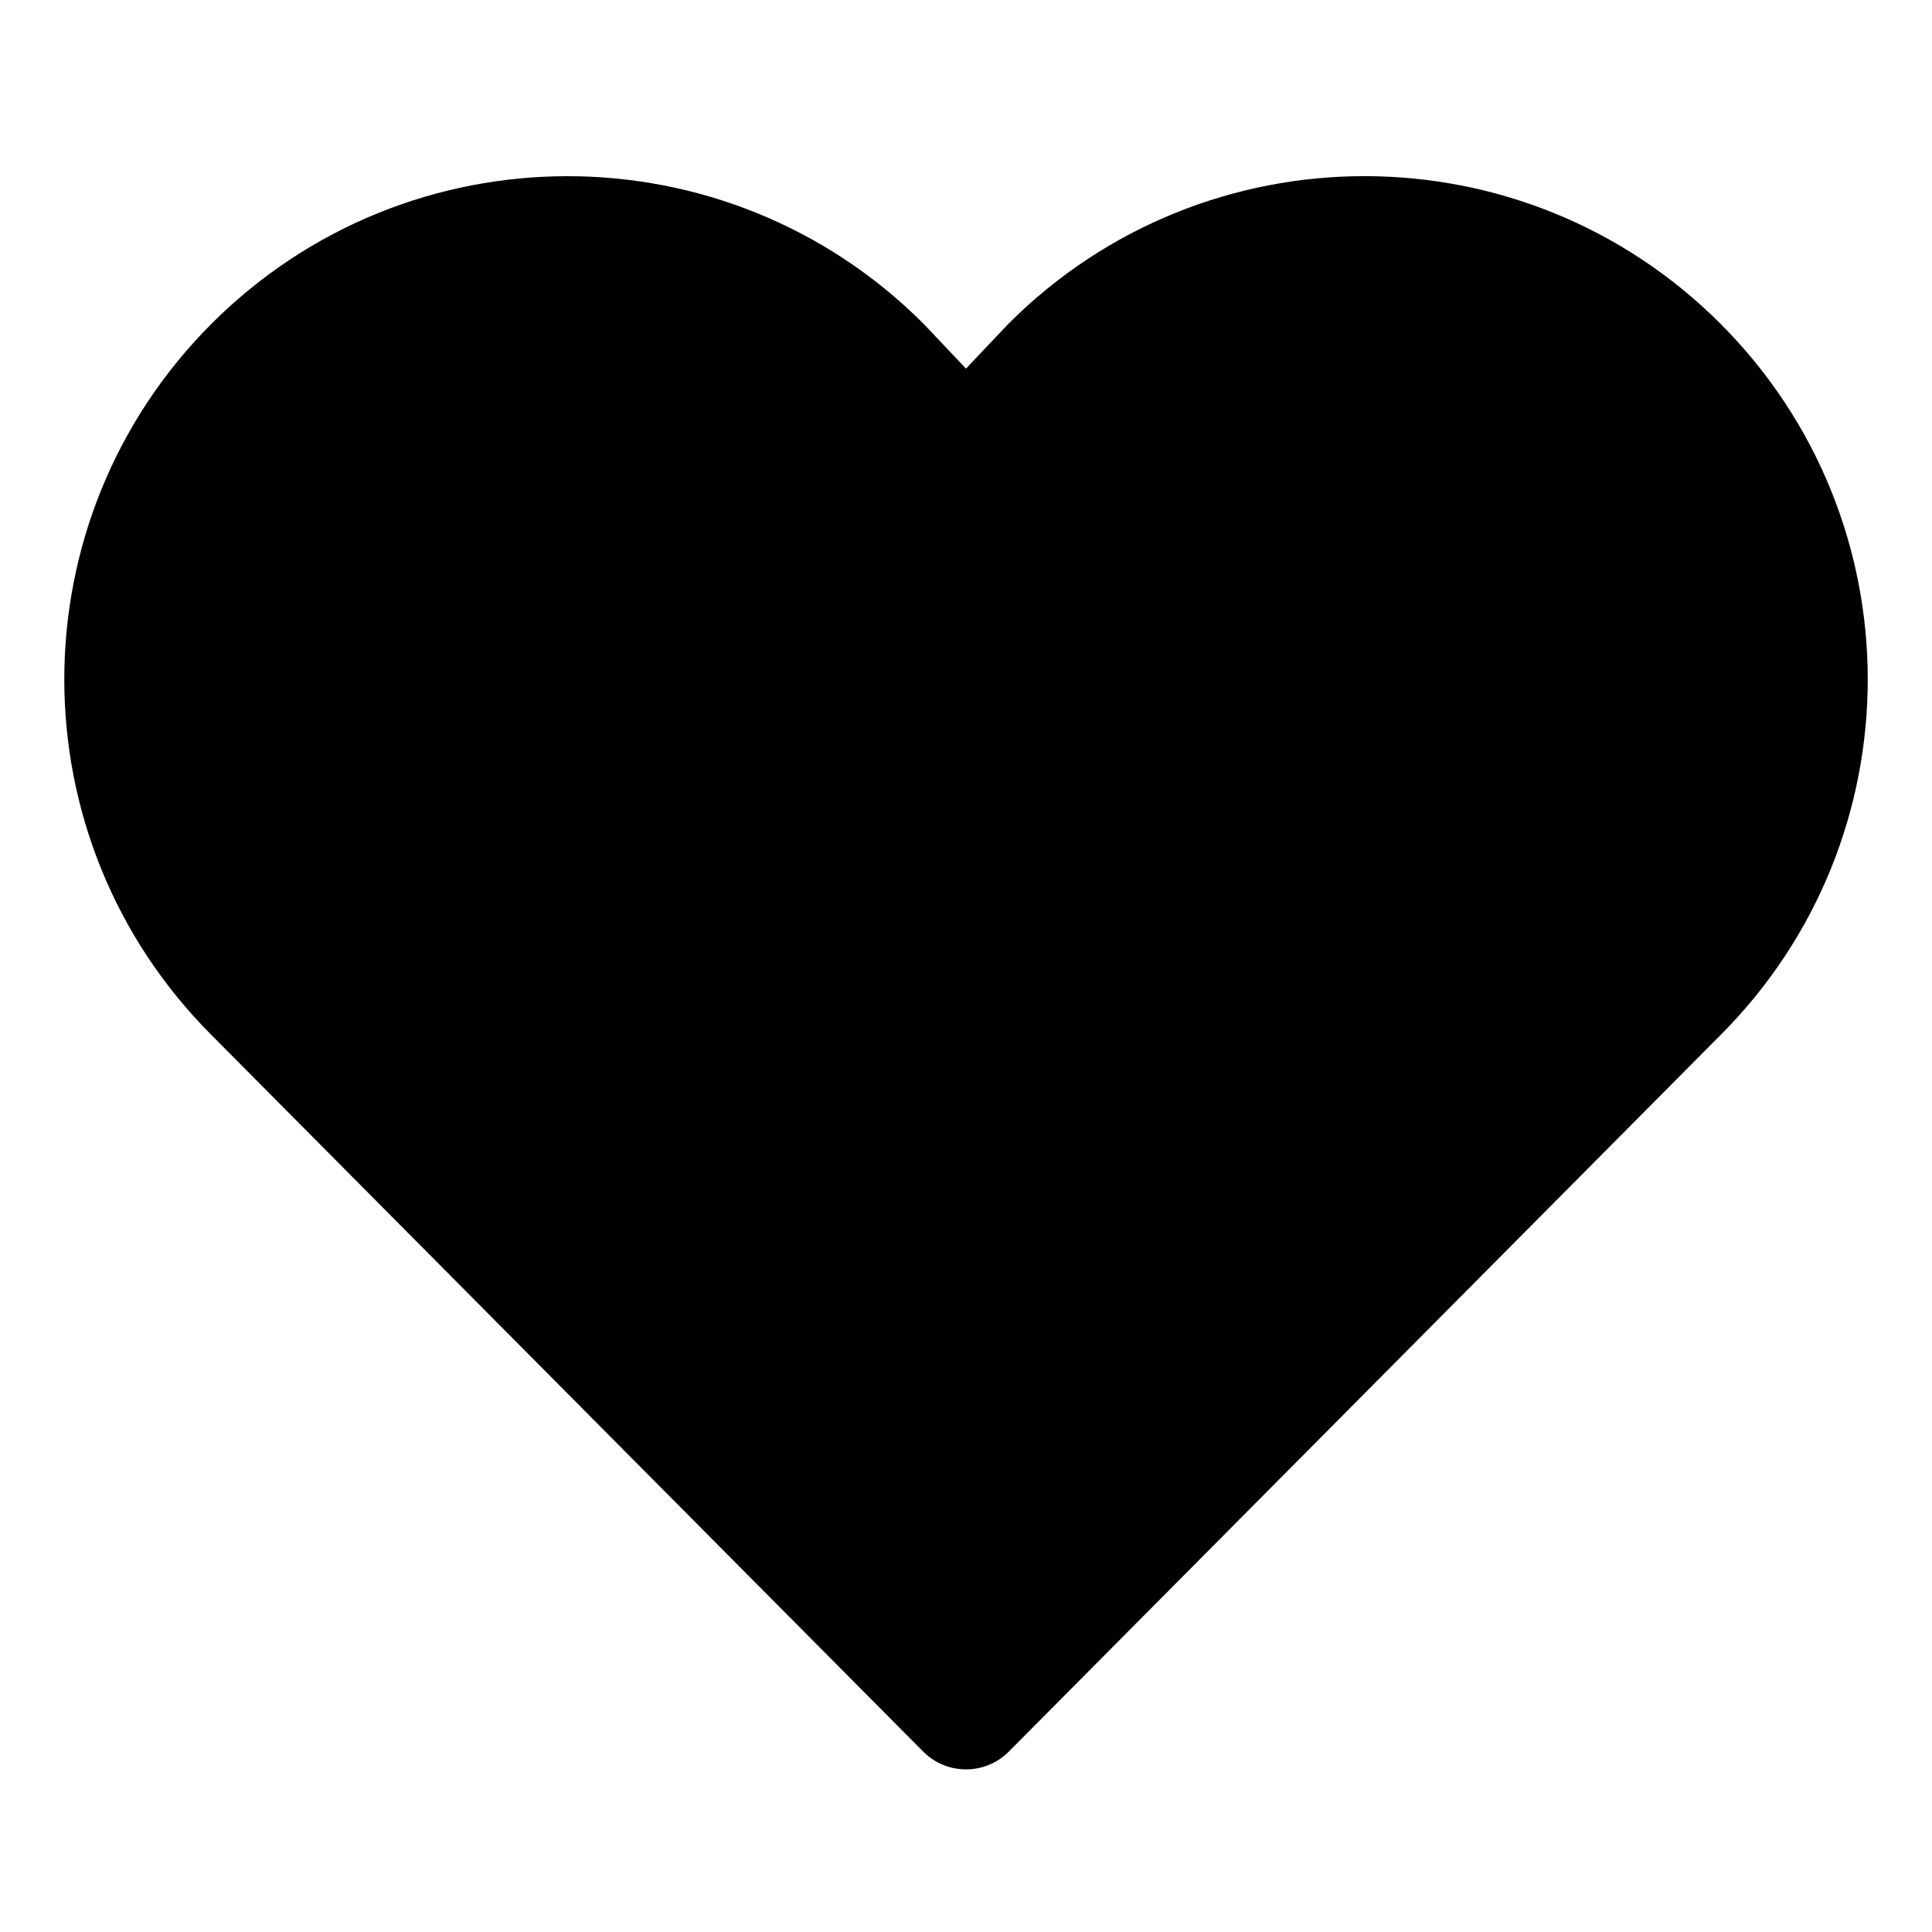
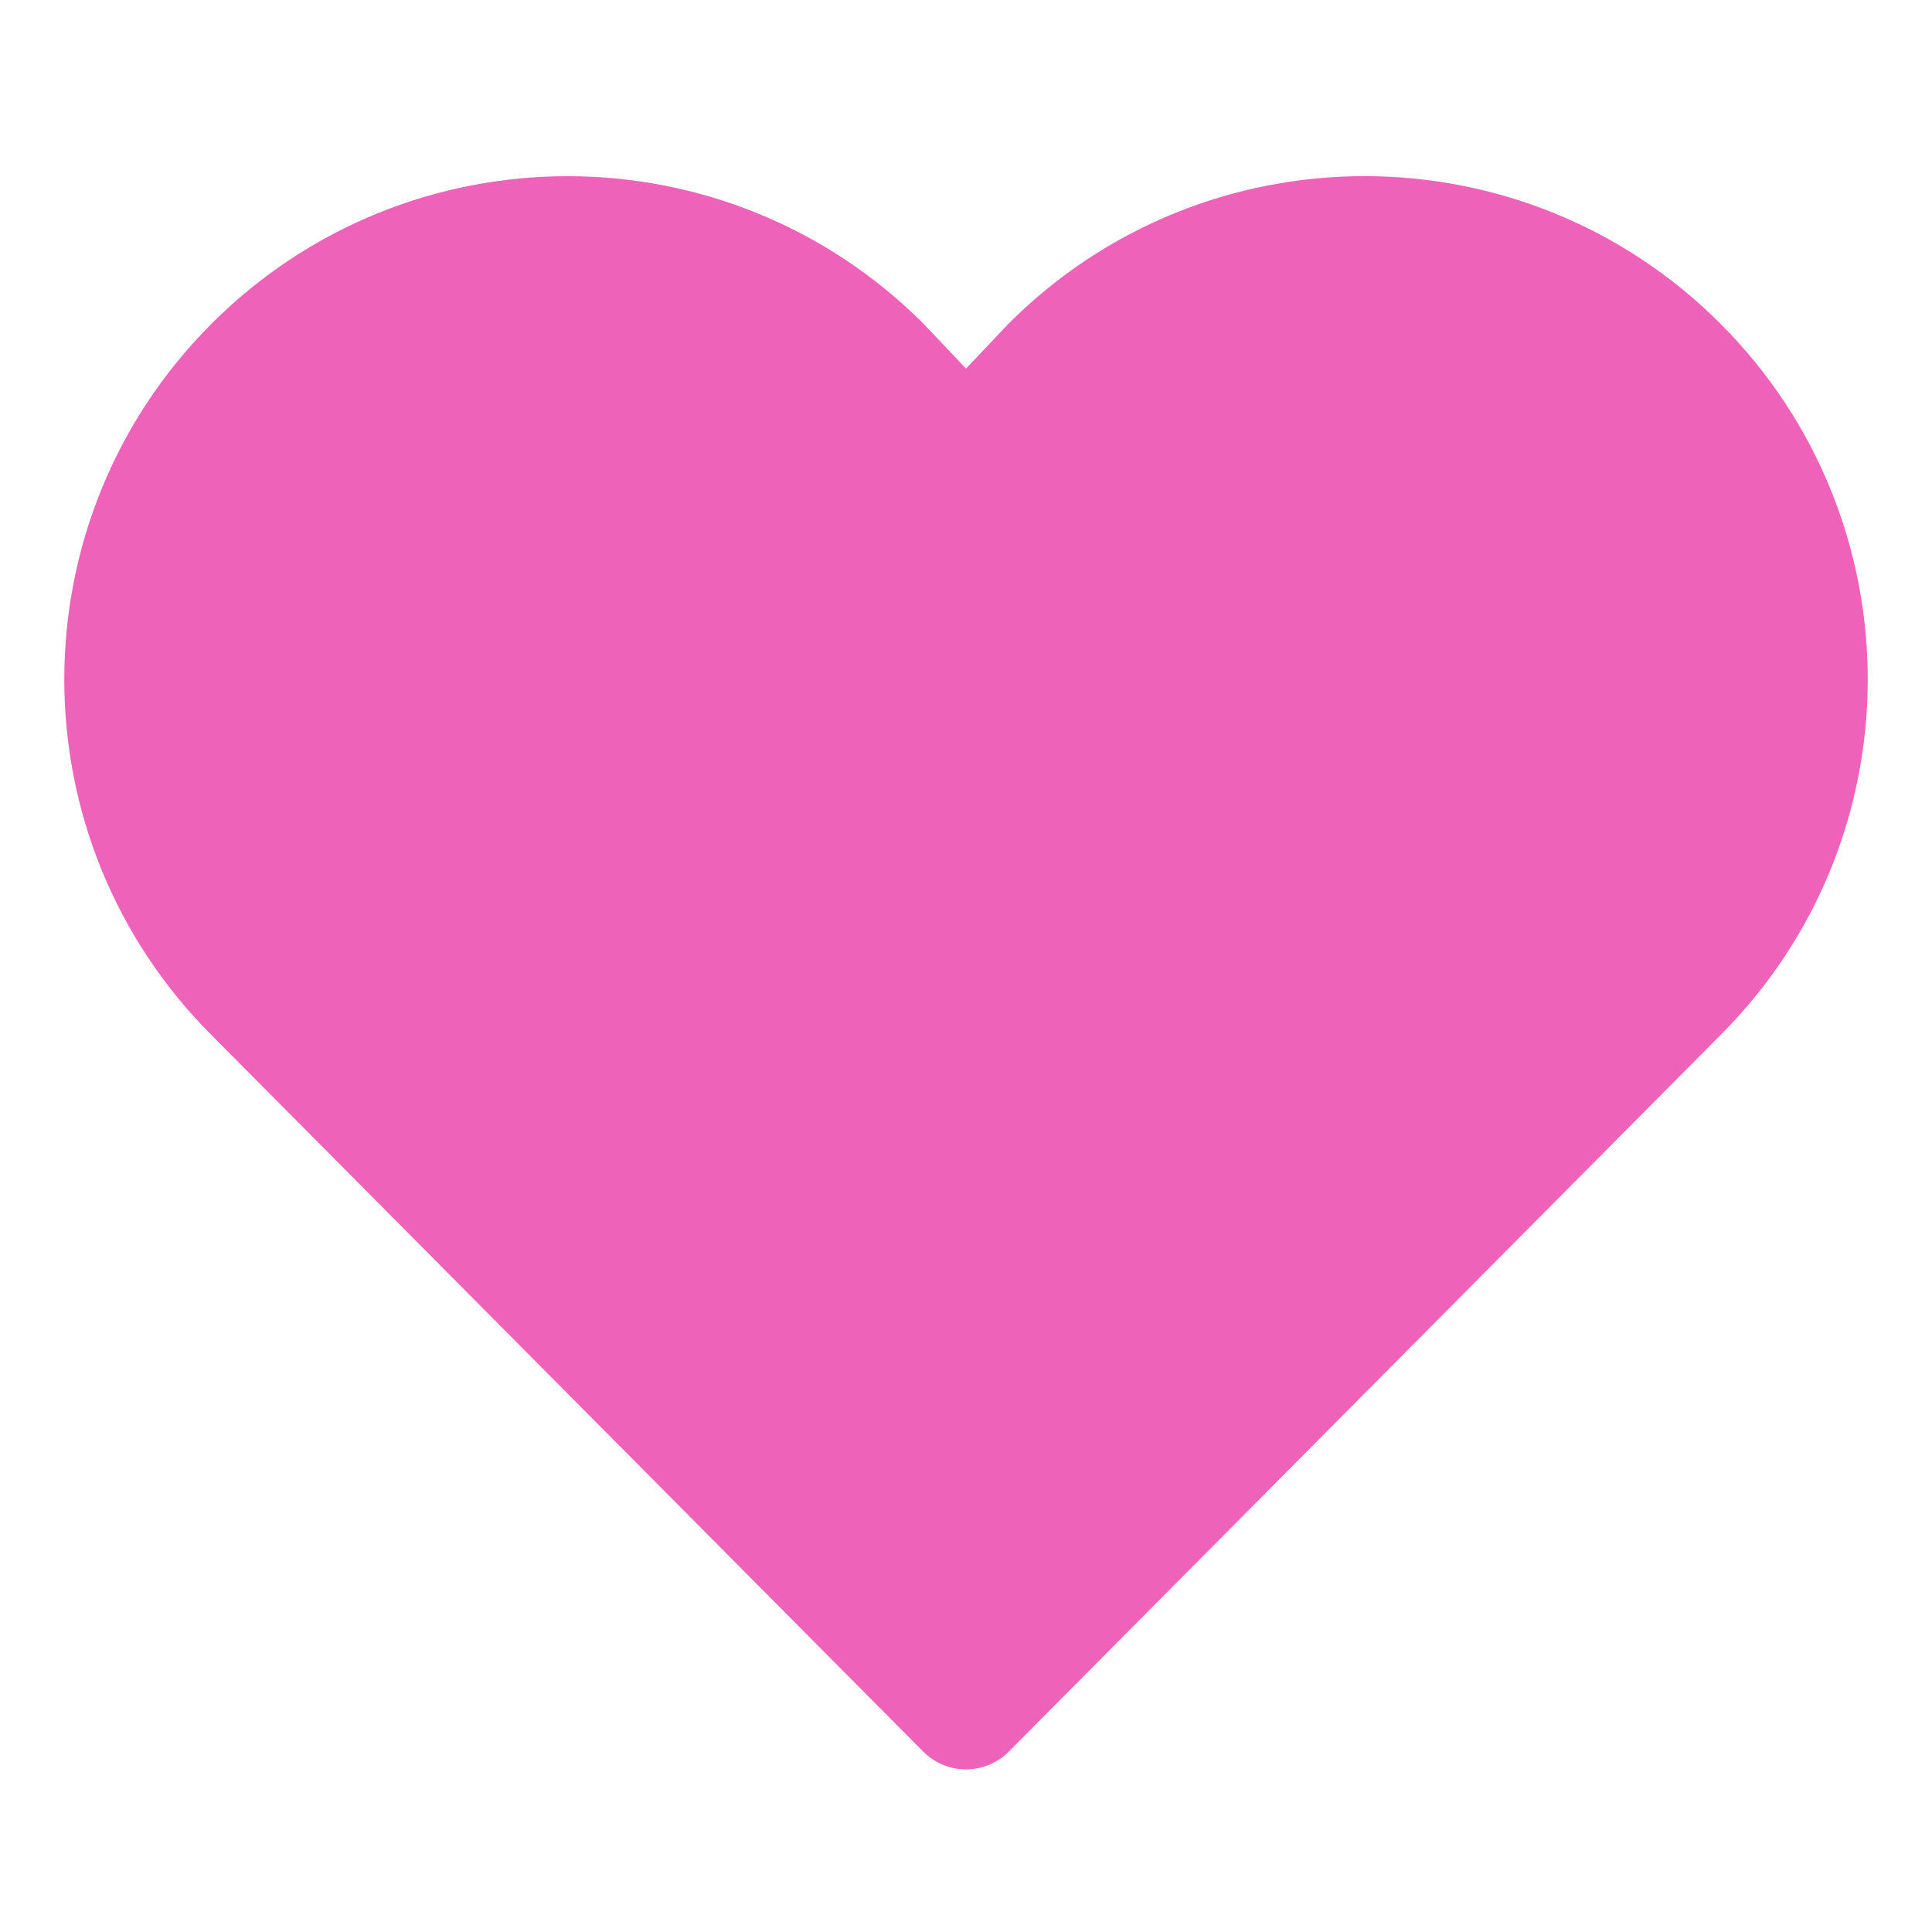
- <svg xmlns="http://www.w3.org/2000/svg" width="24" height="24" viewBox="0 0 24 24" fill="#000" stroke="#000" stroke-width="1.5" stroke-linecap="round" stroke-linejoin="round" class="feather feather-heart">
+ <svg xmlns="http://www.w3.org/2000/svg" width="24" height="24" viewBox="0 0 24 24" fill="#EE62BA" stroke="#EE62BA" stroke-width="1.5" stroke-linecap="round" stroke-linejoin="round" class="feather feather-heart">
  <path d="M20.84,4.55a5.5,5.5,0,0,0-7.78,0L12,5.67l-1.06-1.12a5.5,5.5,0,0,0-7.78,7.78L12,21.23l8.84-8.9a5.5,5.5,0,0,0,0-7.78Z" />
</svg>
